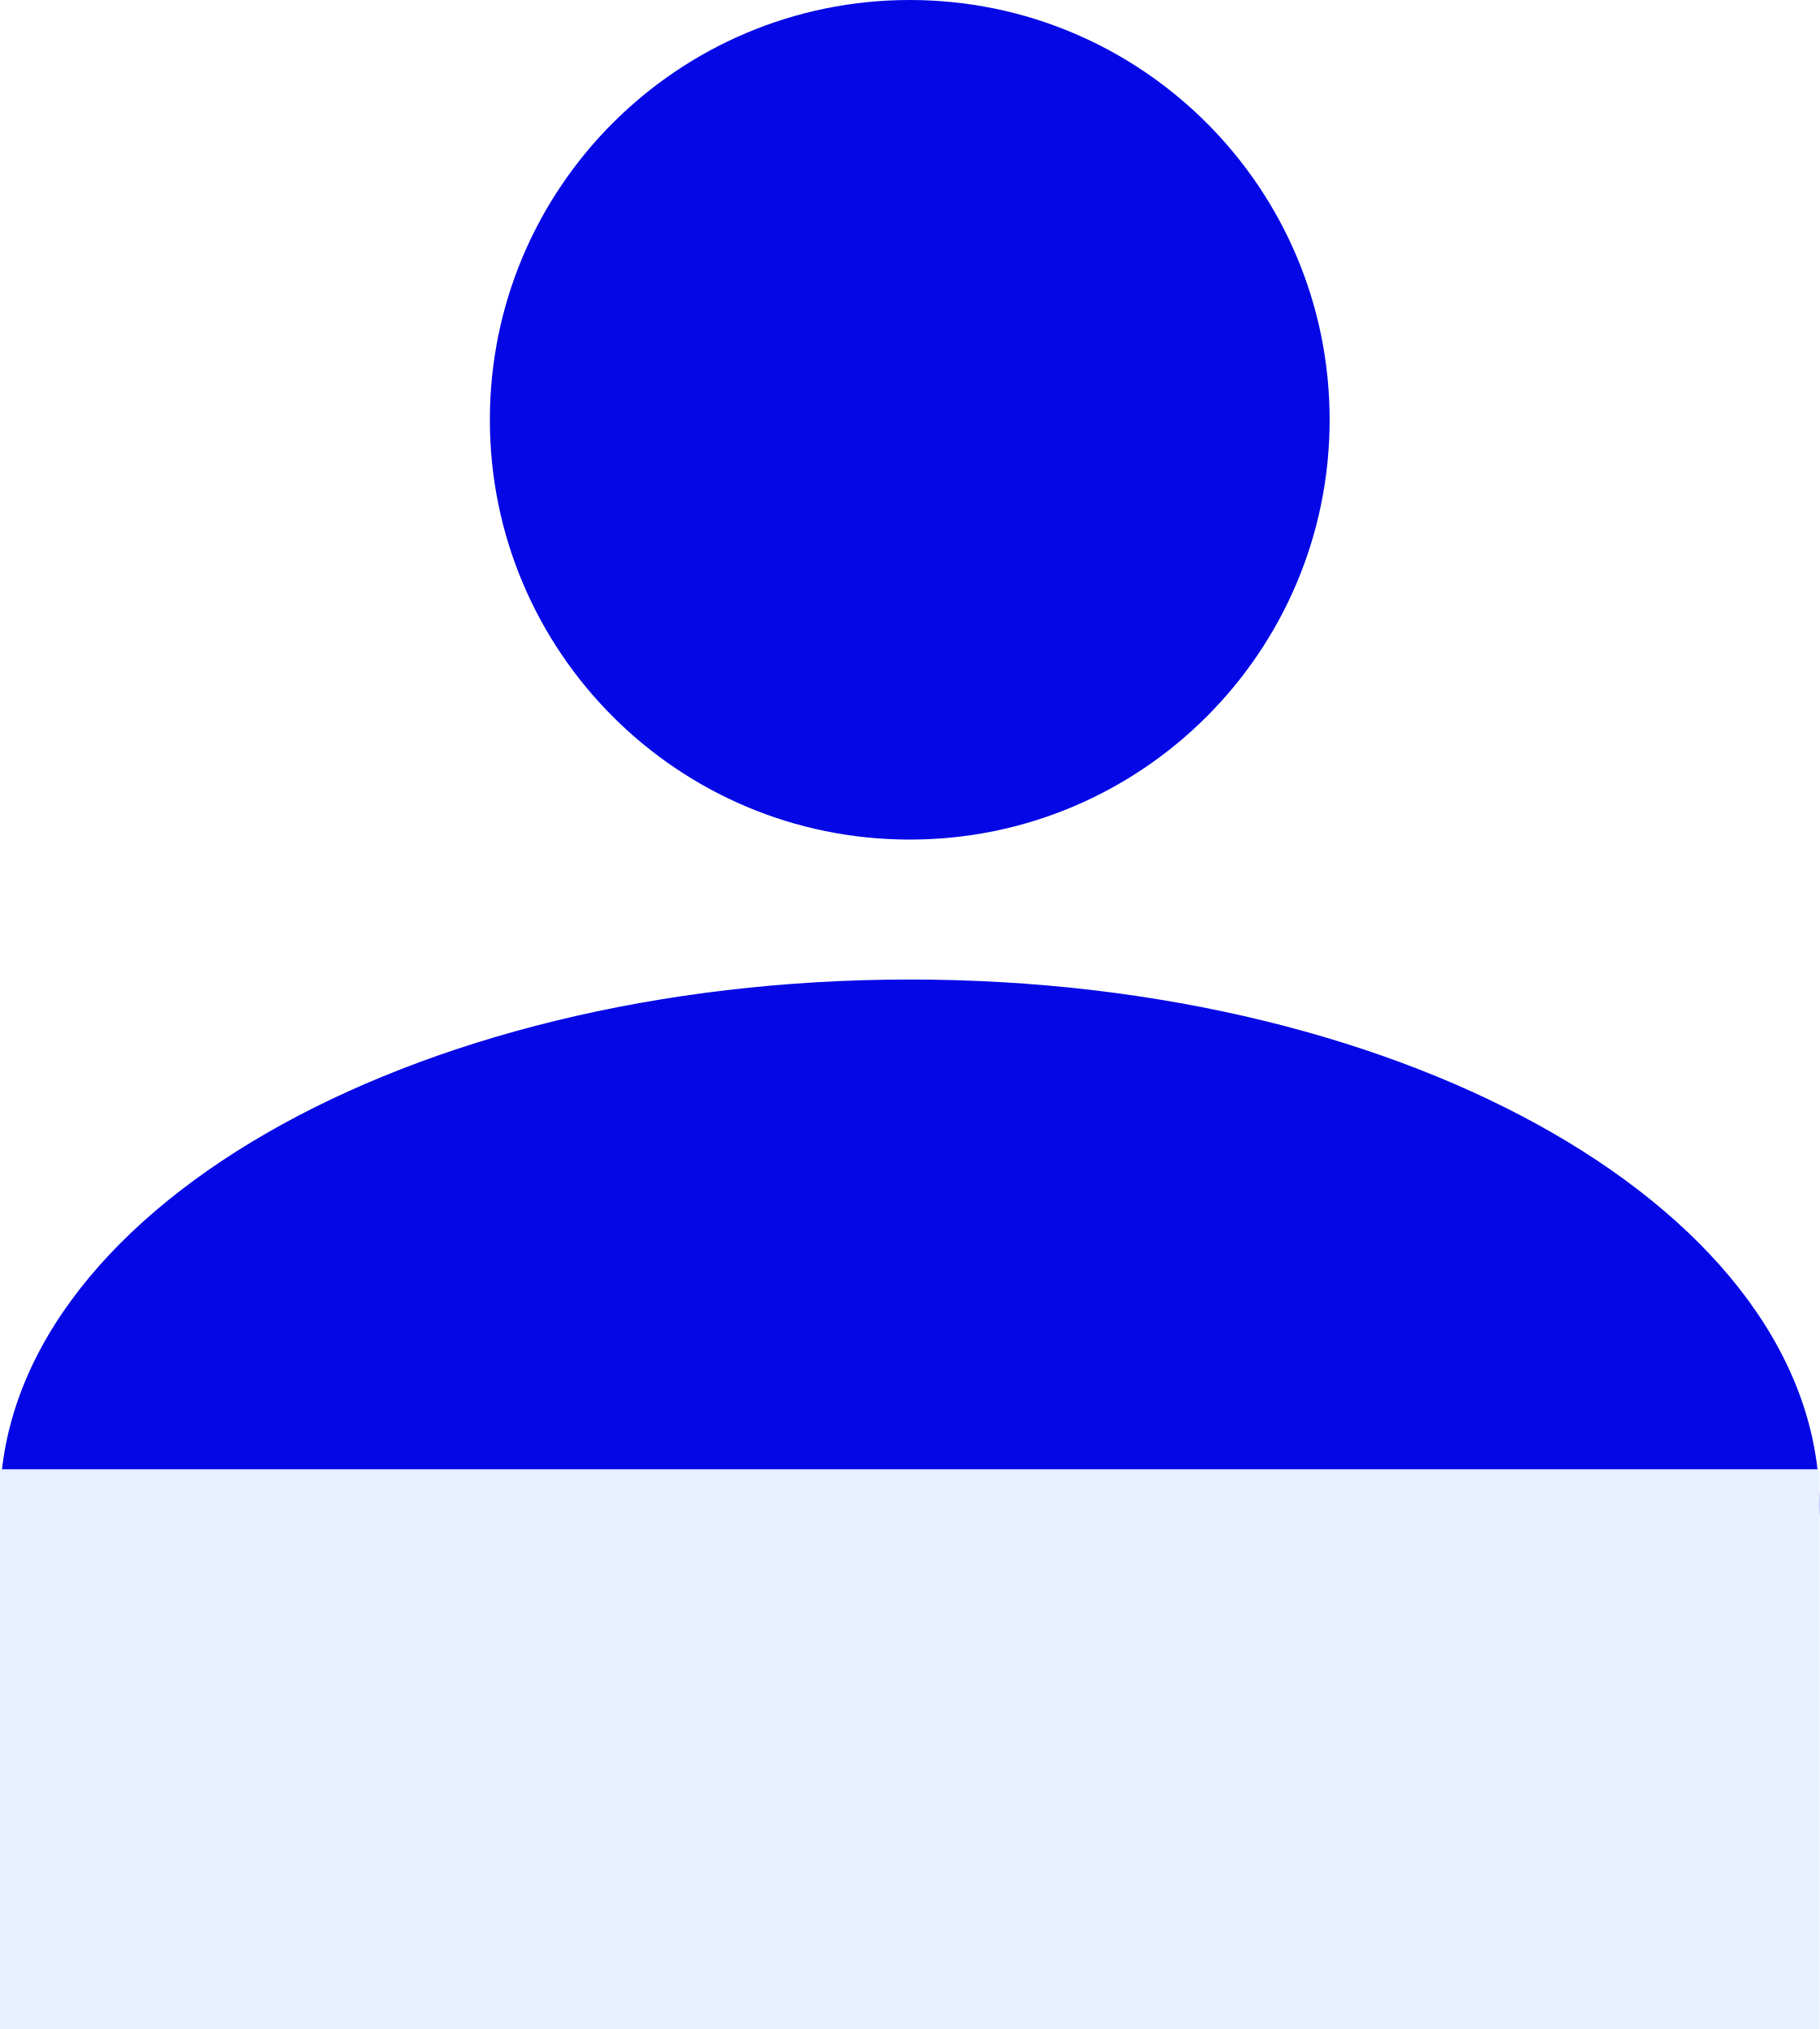
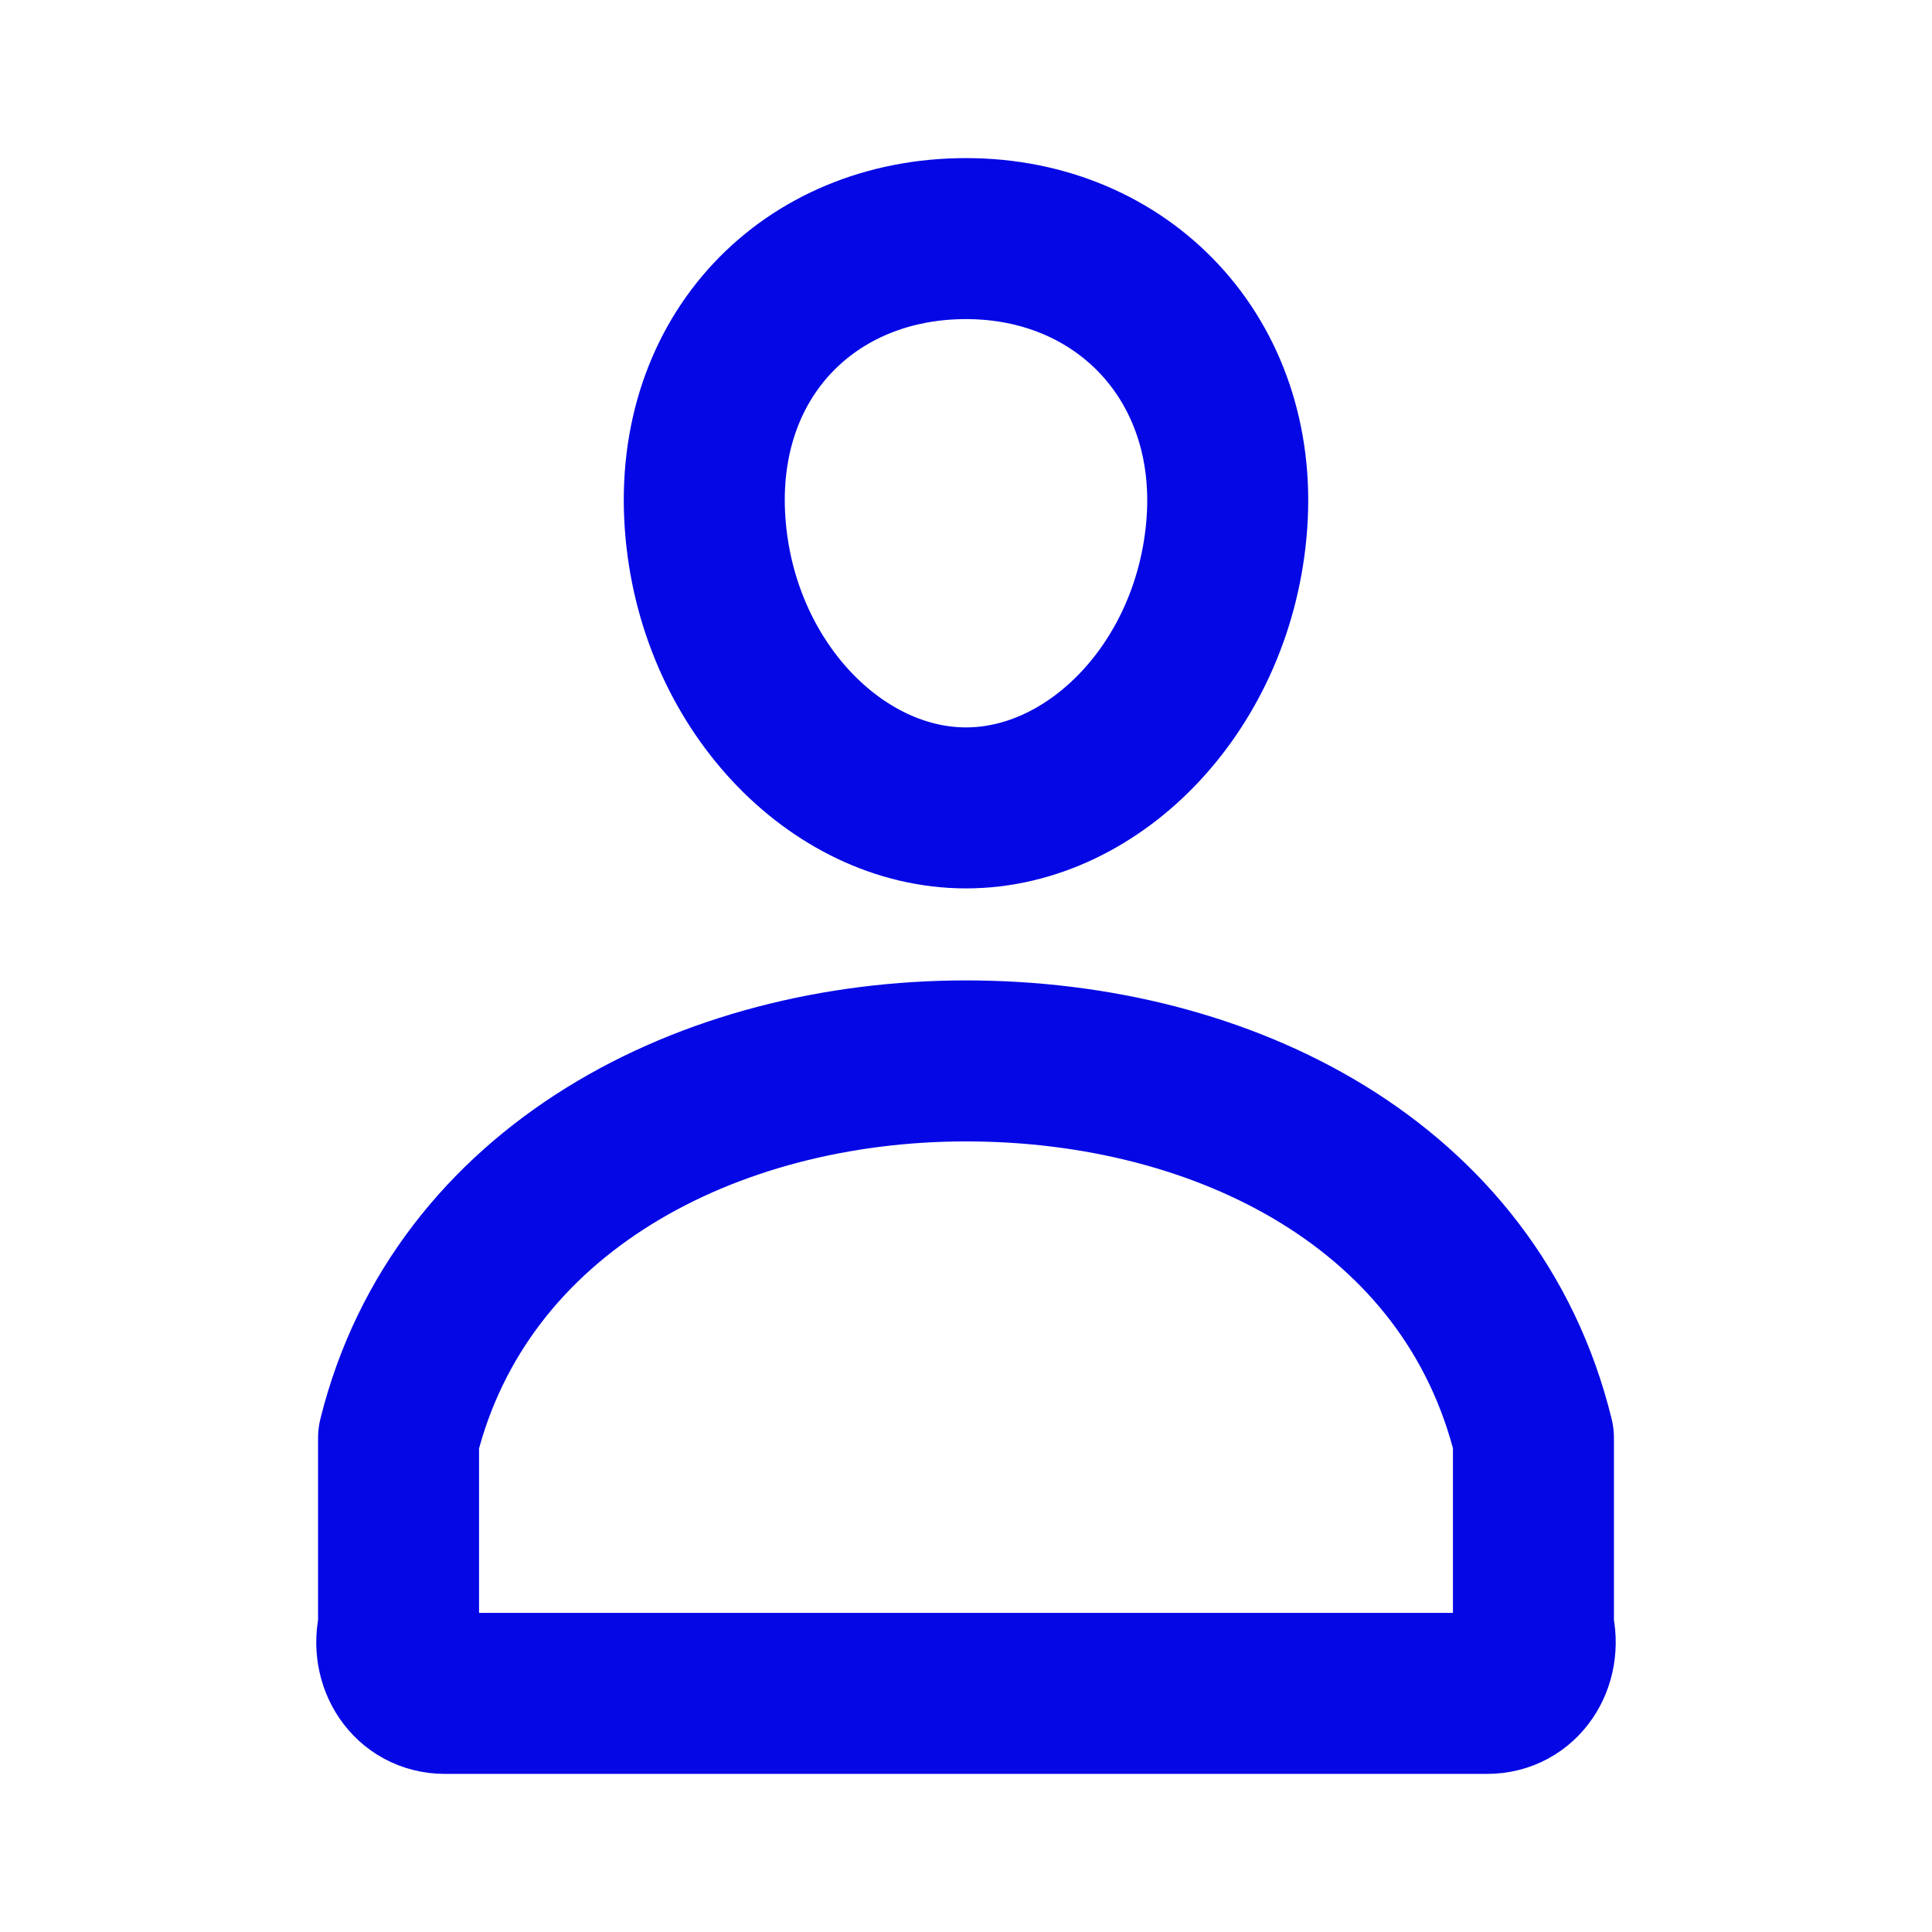
- <svg xmlns="http://www.w3.org/2000/svg" width="26" height="29" viewBox="0 0 26 29" fill="none">
-   <circle cx="13" cy="6" r="6" fill="#0508E5" />
-   <ellipse cx="13" cy="21.5" rx="13" ry="7.5" fill="#0508E5" />
-   <rect y="21" width="26" height="8" fill="#E6F0FF" />
+ <svg xmlns="http://www.w3.org/2000/svg" width="24" height="24" viewBox="0 0 24 24" fill="none">
+   <path d="M15.241 6.5C15.097 8.497 13.616 10.036 12 10.036C10.384 10.036 8.9 8.498 8.759 6.5C8.612 4.422 10.054 2.964 12 2.964C13.946 2.964 15.388 4.46 15.241 6.5Z" stroke="#0508E5" stroke-width="2" stroke-linecap="round" stroke-linejoin="round" />
+   <path d="M12 13.179C8.8 13.179 5.722 14.768 4.951 17.864V20.221C4.849 20.631 5.106 21.036 5.527 21.036H18.474C18.895 21.036 19.15 20.631 19.049 20.221V17.864C18.278 14.719 15.201 13.179 12 13.179Z" stroke="#0508E5" stroke-width="2" stroke-linecap="round" stroke-linejoin="round" />
</svg>
